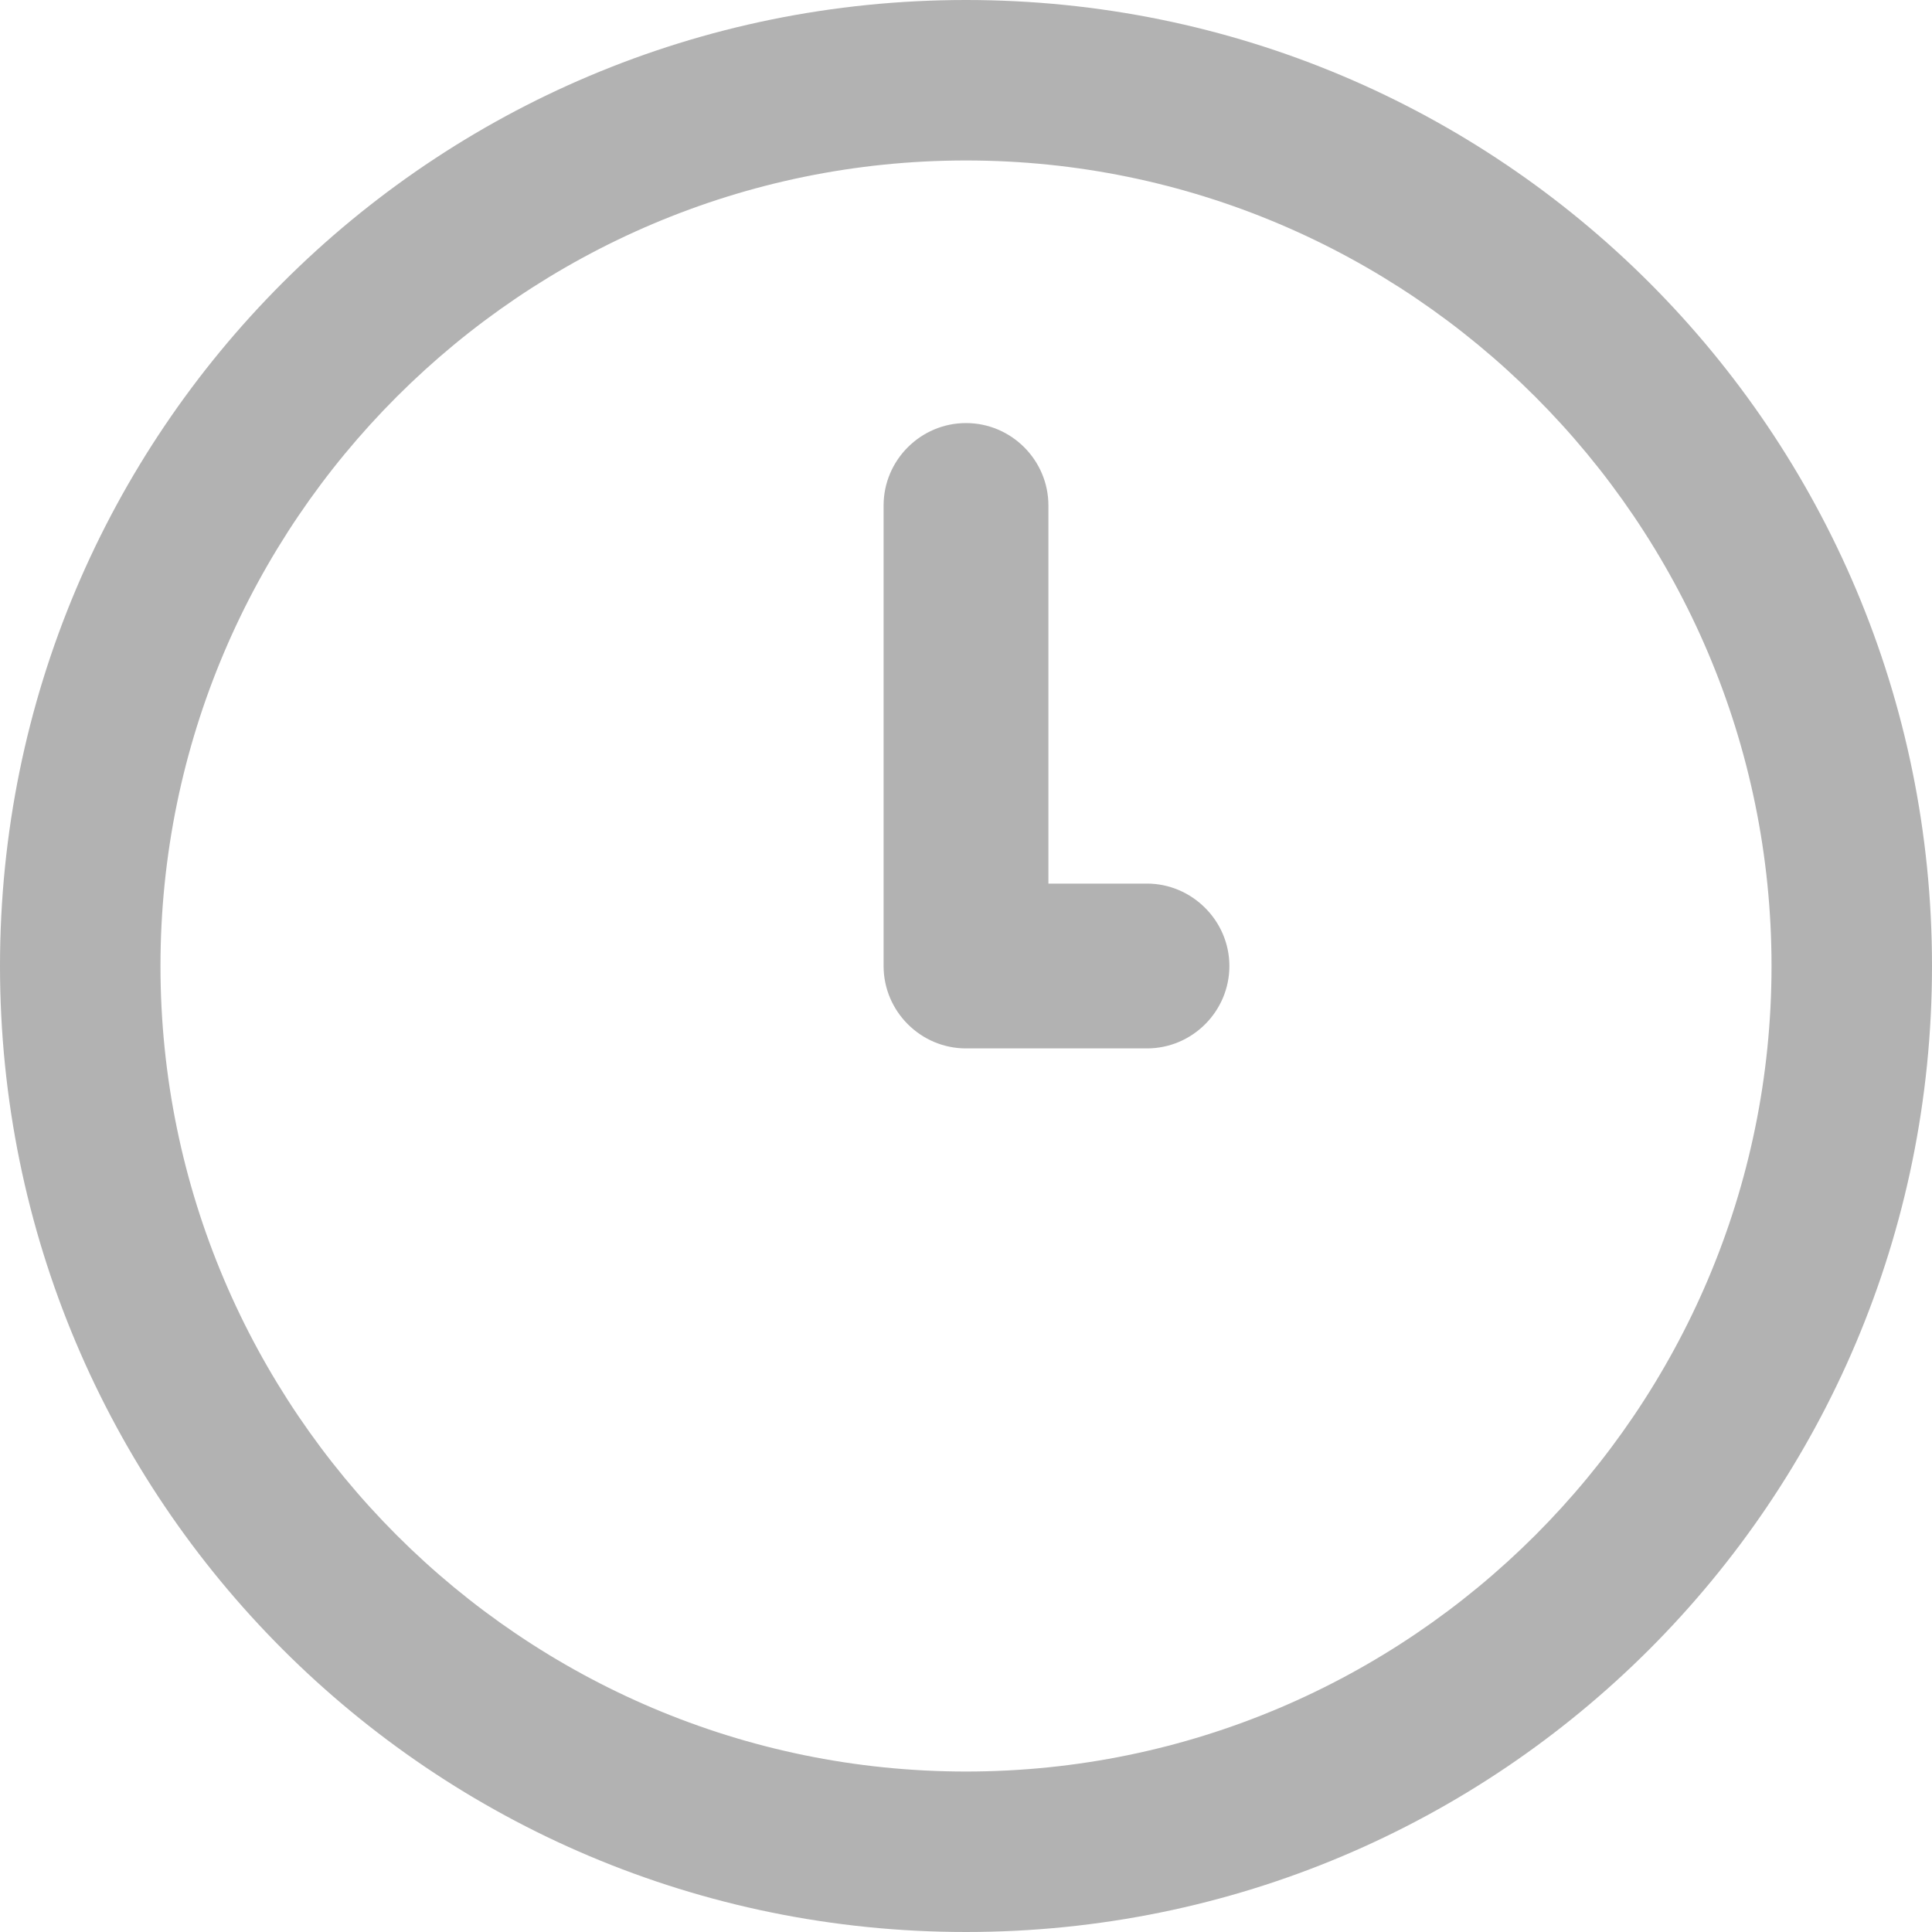
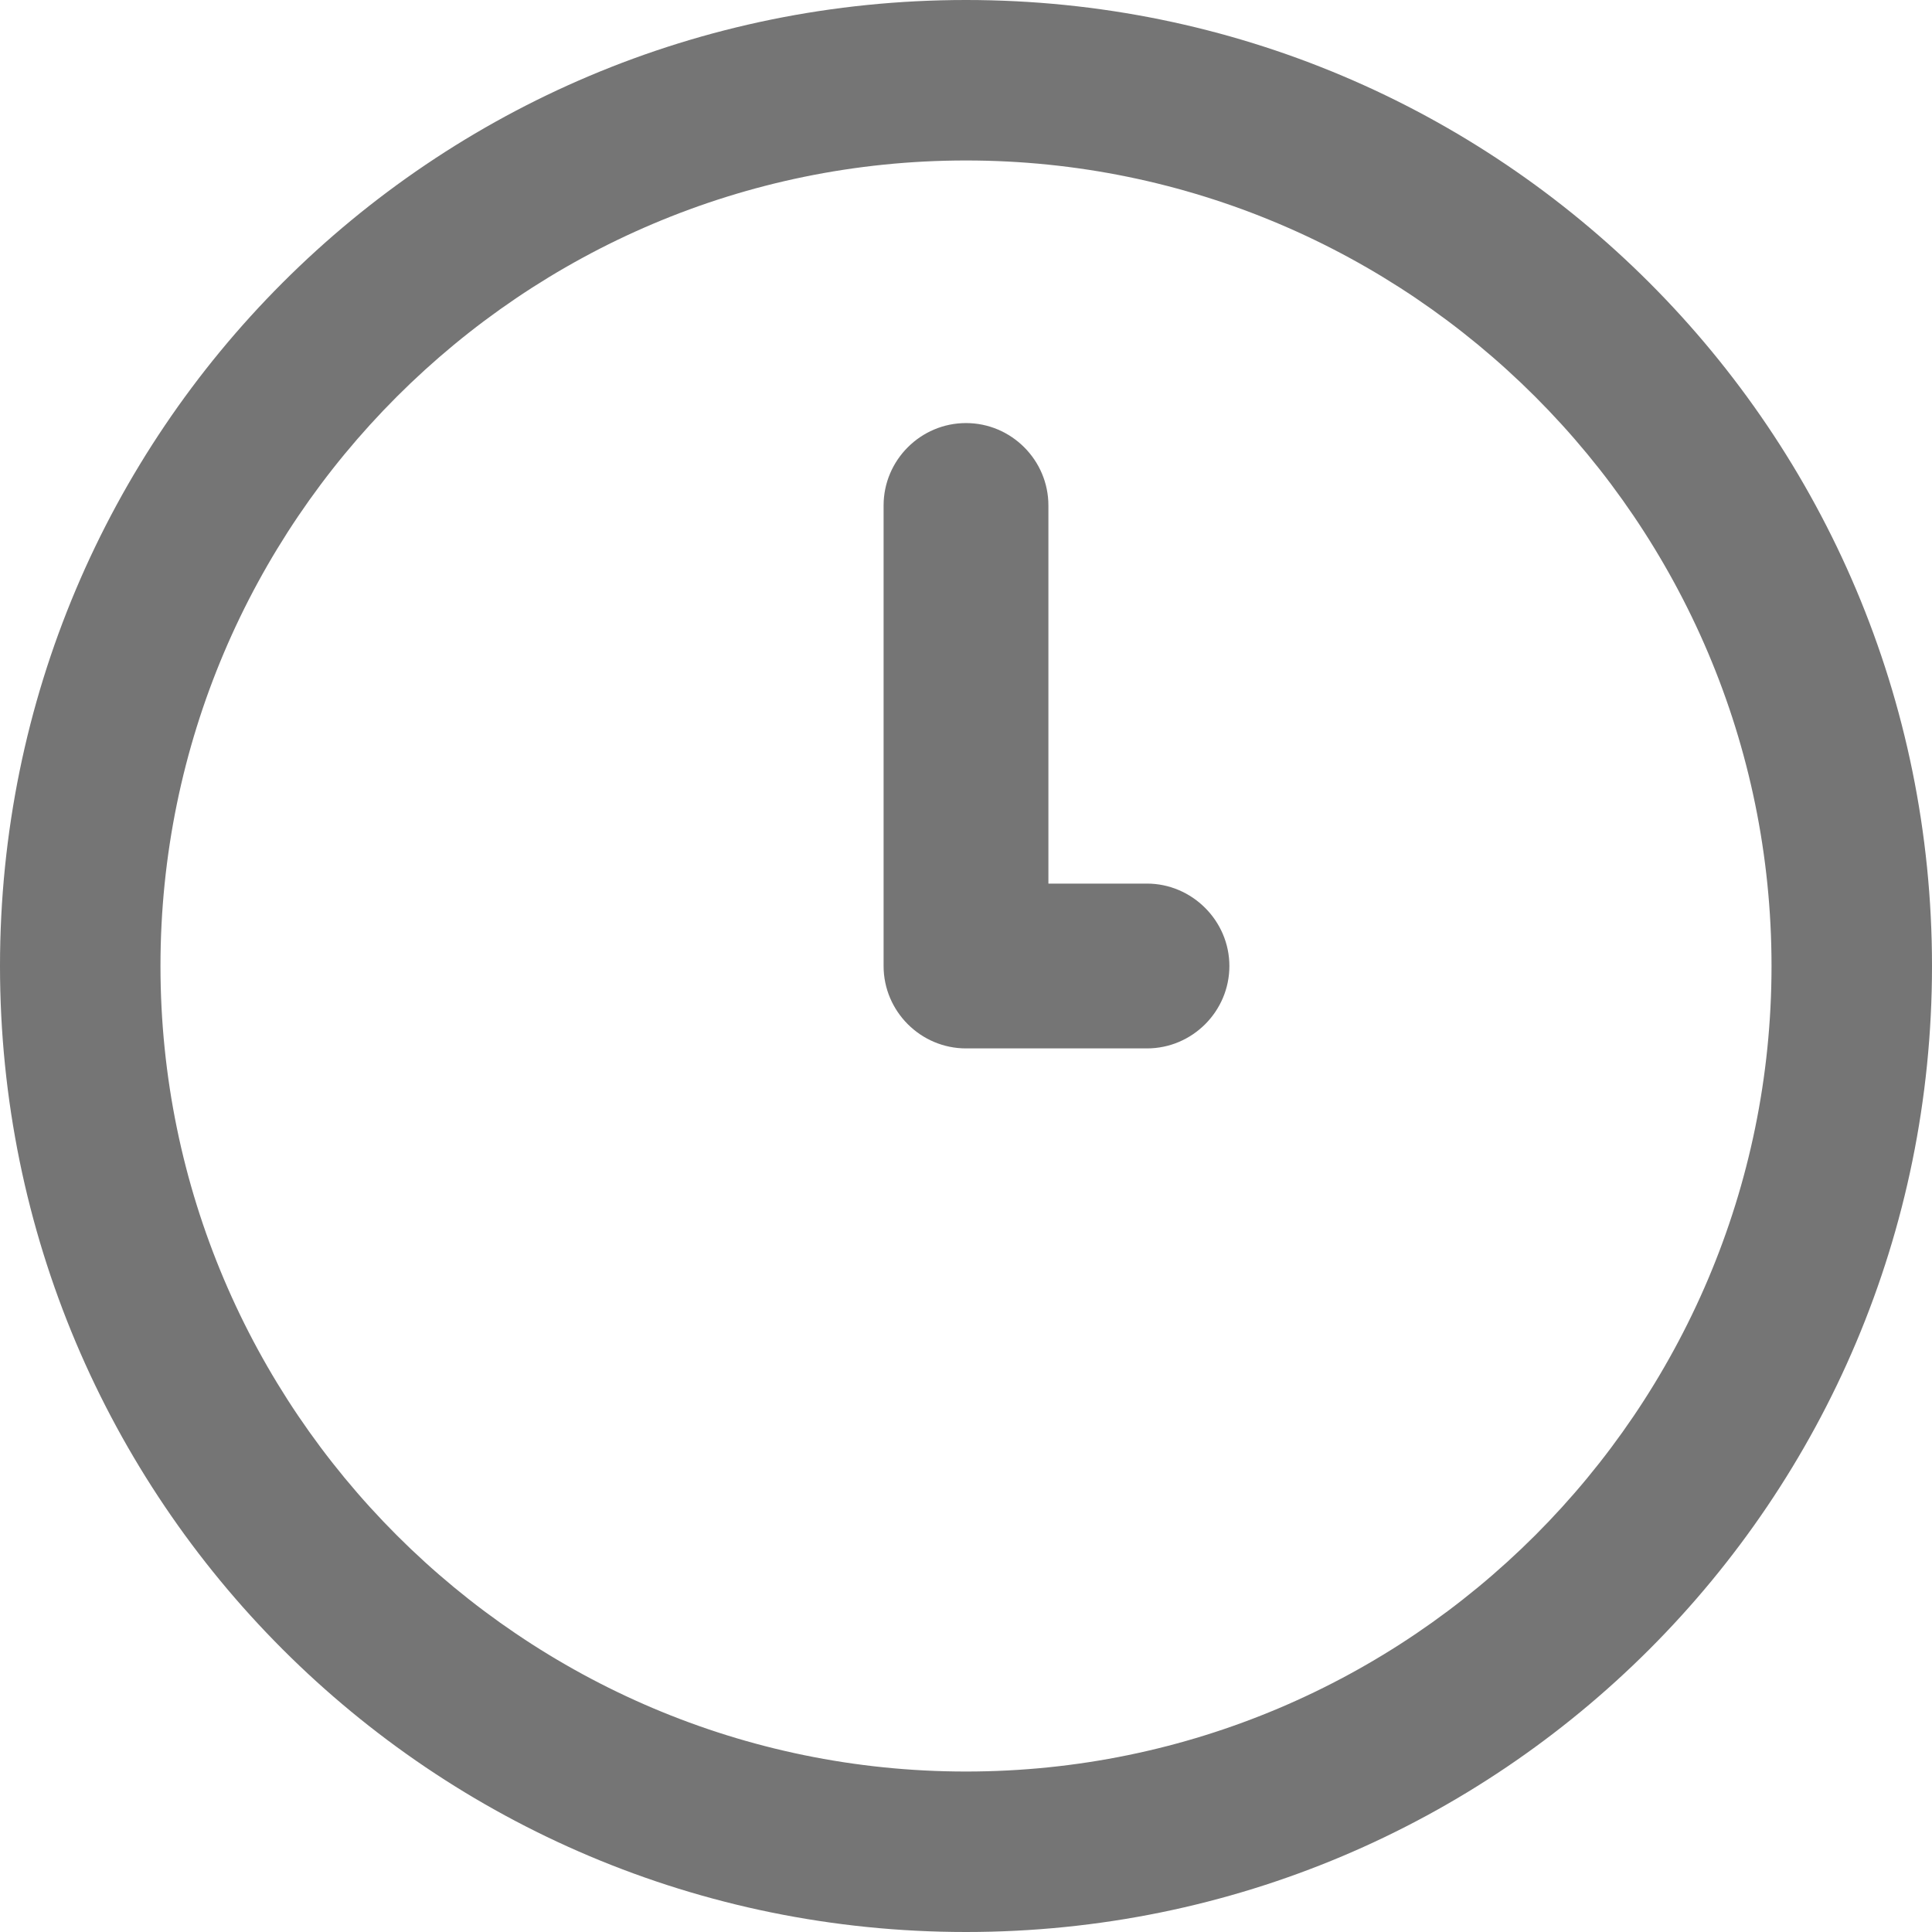
- <svg xmlns="http://www.w3.org/2000/svg" fill="#b2b2b2" height="800px" width="800px" version="1.1" id="Capa_1" viewBox="0 0 490 490" xml:space="preserve">
+ <svg xmlns="http://www.w3.org/2000/svg" fill="#757575" height="800px" width="800px" version="1.1" id="Capa_1" viewBox="0 0 490 490" xml:space="preserve">
  <g>
    <g>
      <path d="M245,0C109.5,0,0,109.5,0,245s109.5,245,245,245s245-109.5,245-245S380.5,0,245,0z M245,449.3    c-112.6,0-204.3-91.7-204.3-204.3S132.4,40.7,245,40.7S449.3,132.4,449.3,245S357.6,449.3,245,449.3z" />
      <path d="M290.9,224.1h-25v-95.9c0-11.5-9.4-20.9-20.9-20.9s-20.9,9.4-20.9,20.9V245c0,11.5,9.4,20.9,20.9,20.9h45.9    c11.5,0,20.9-9.4,20.9-20.9S302.3,224.1,290.9,224.1z" />
    </g>
  </g>
</svg>
